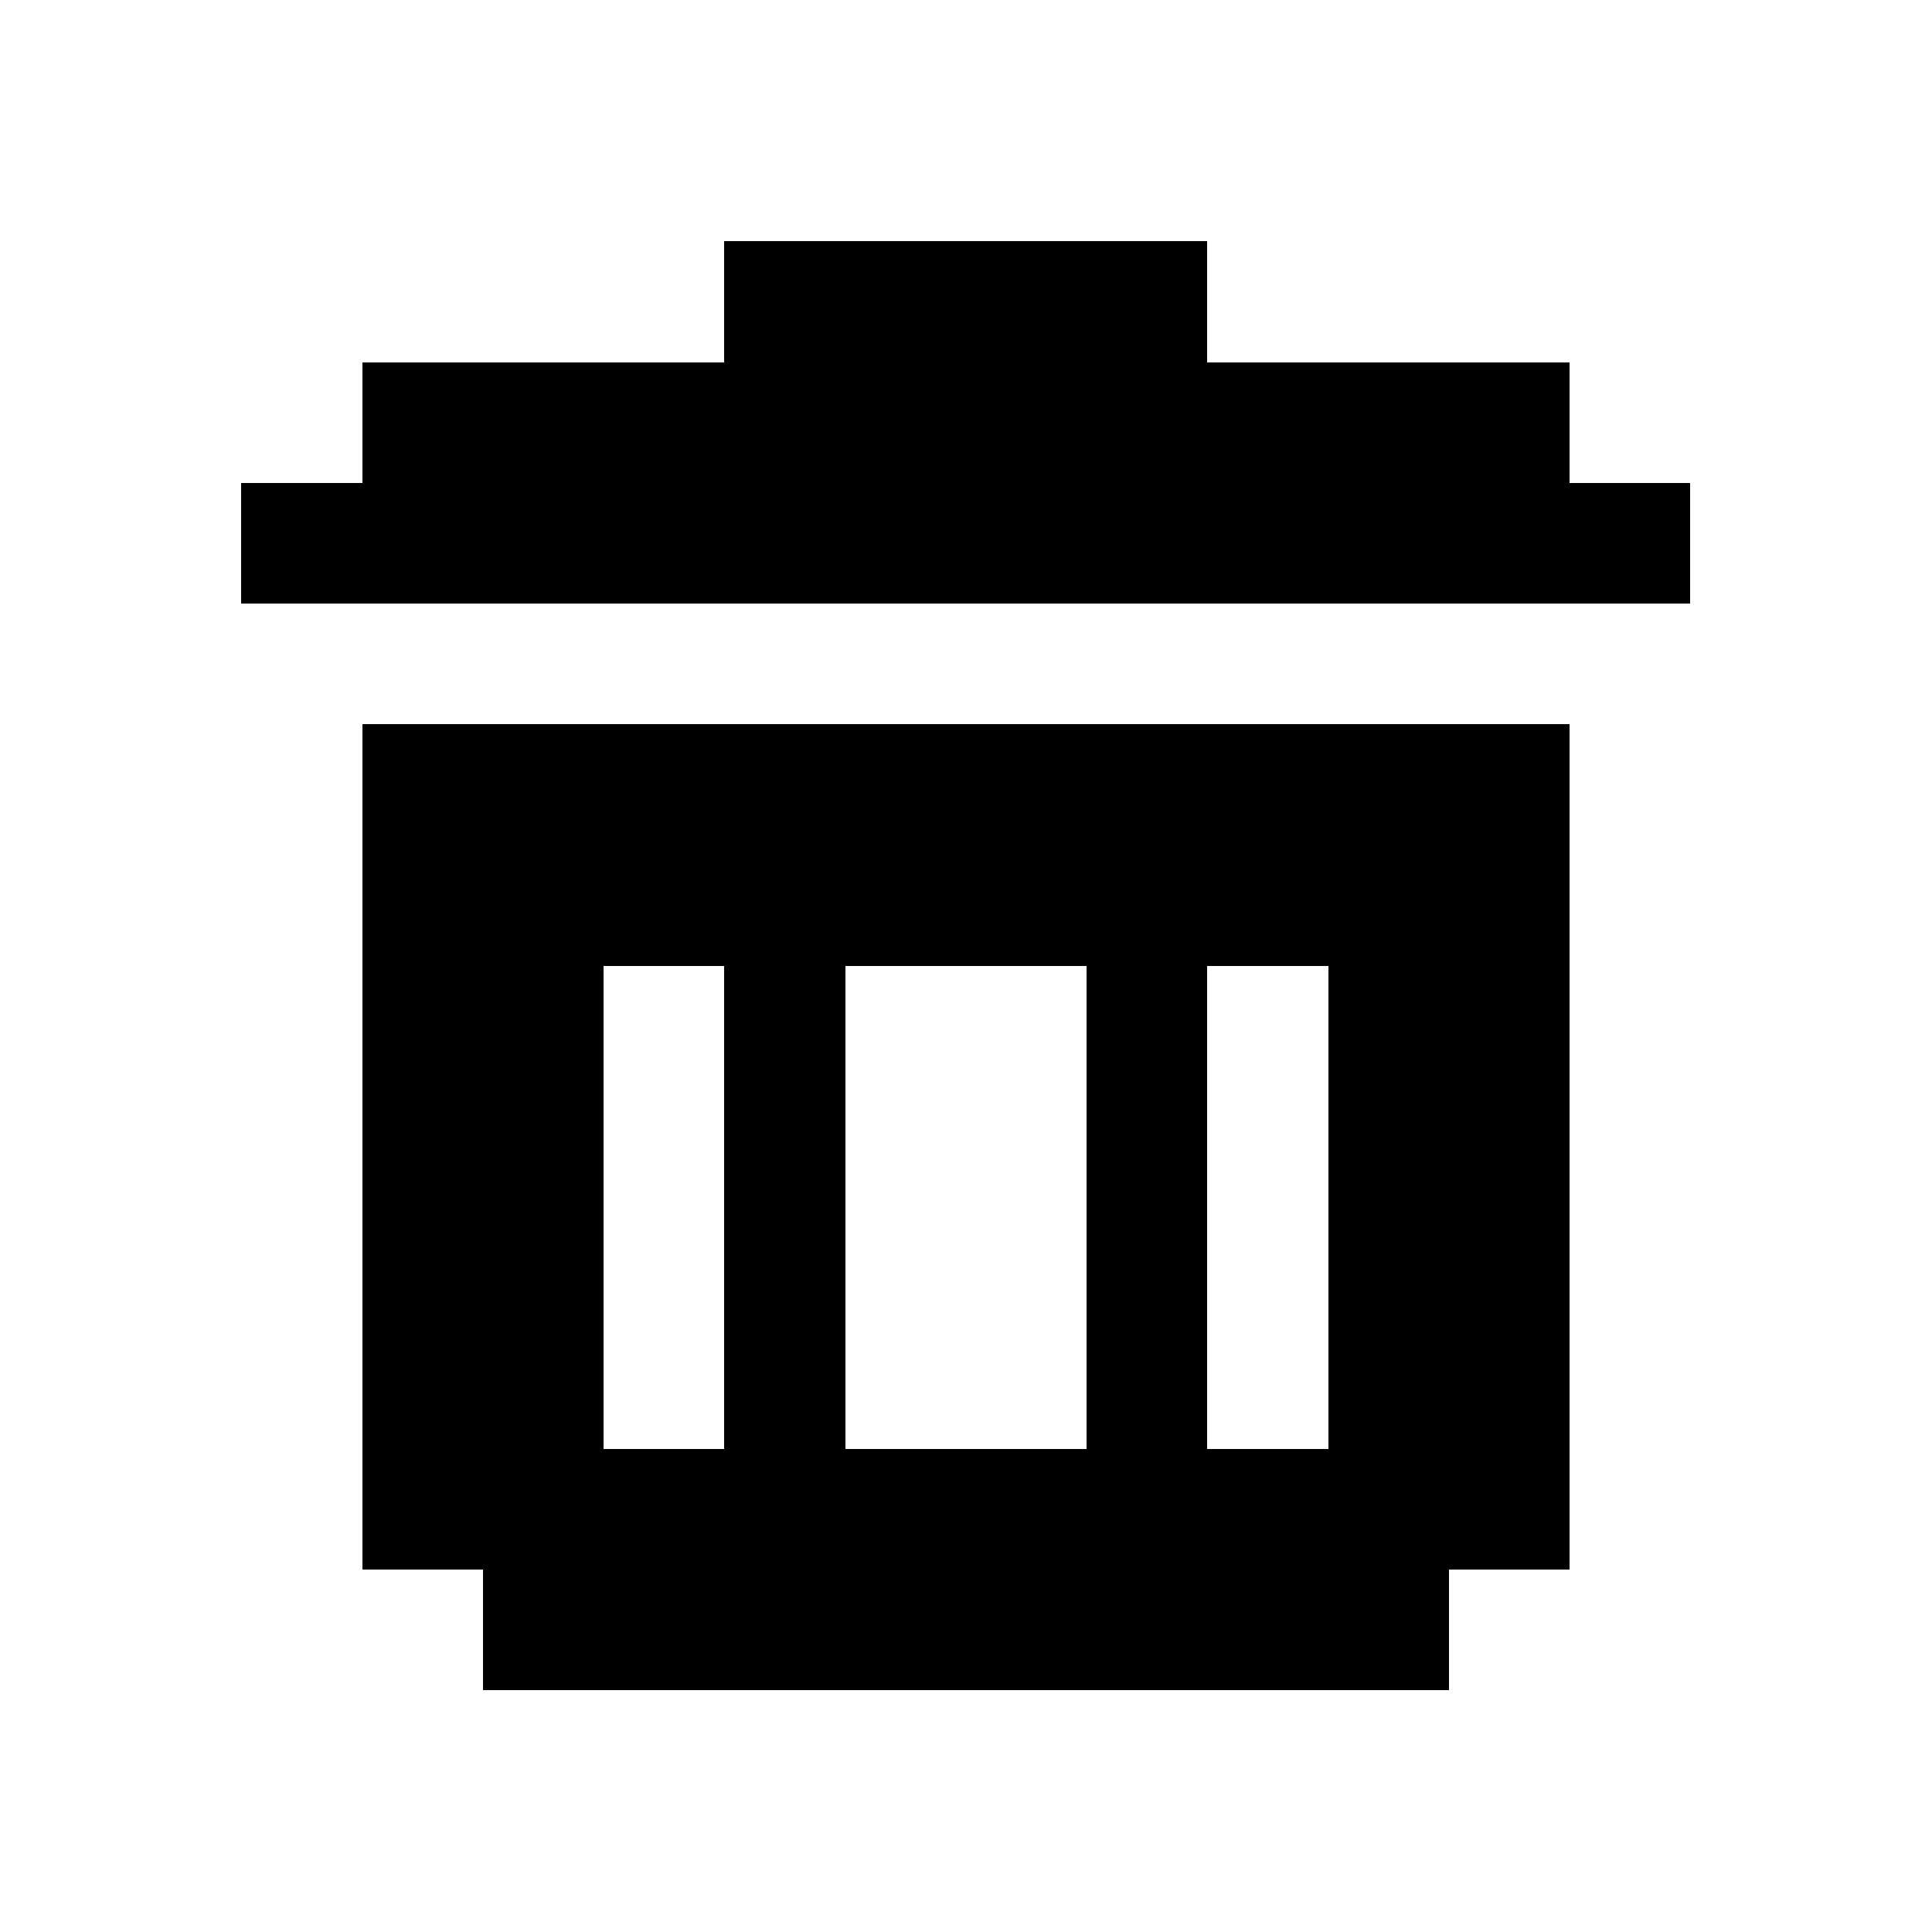
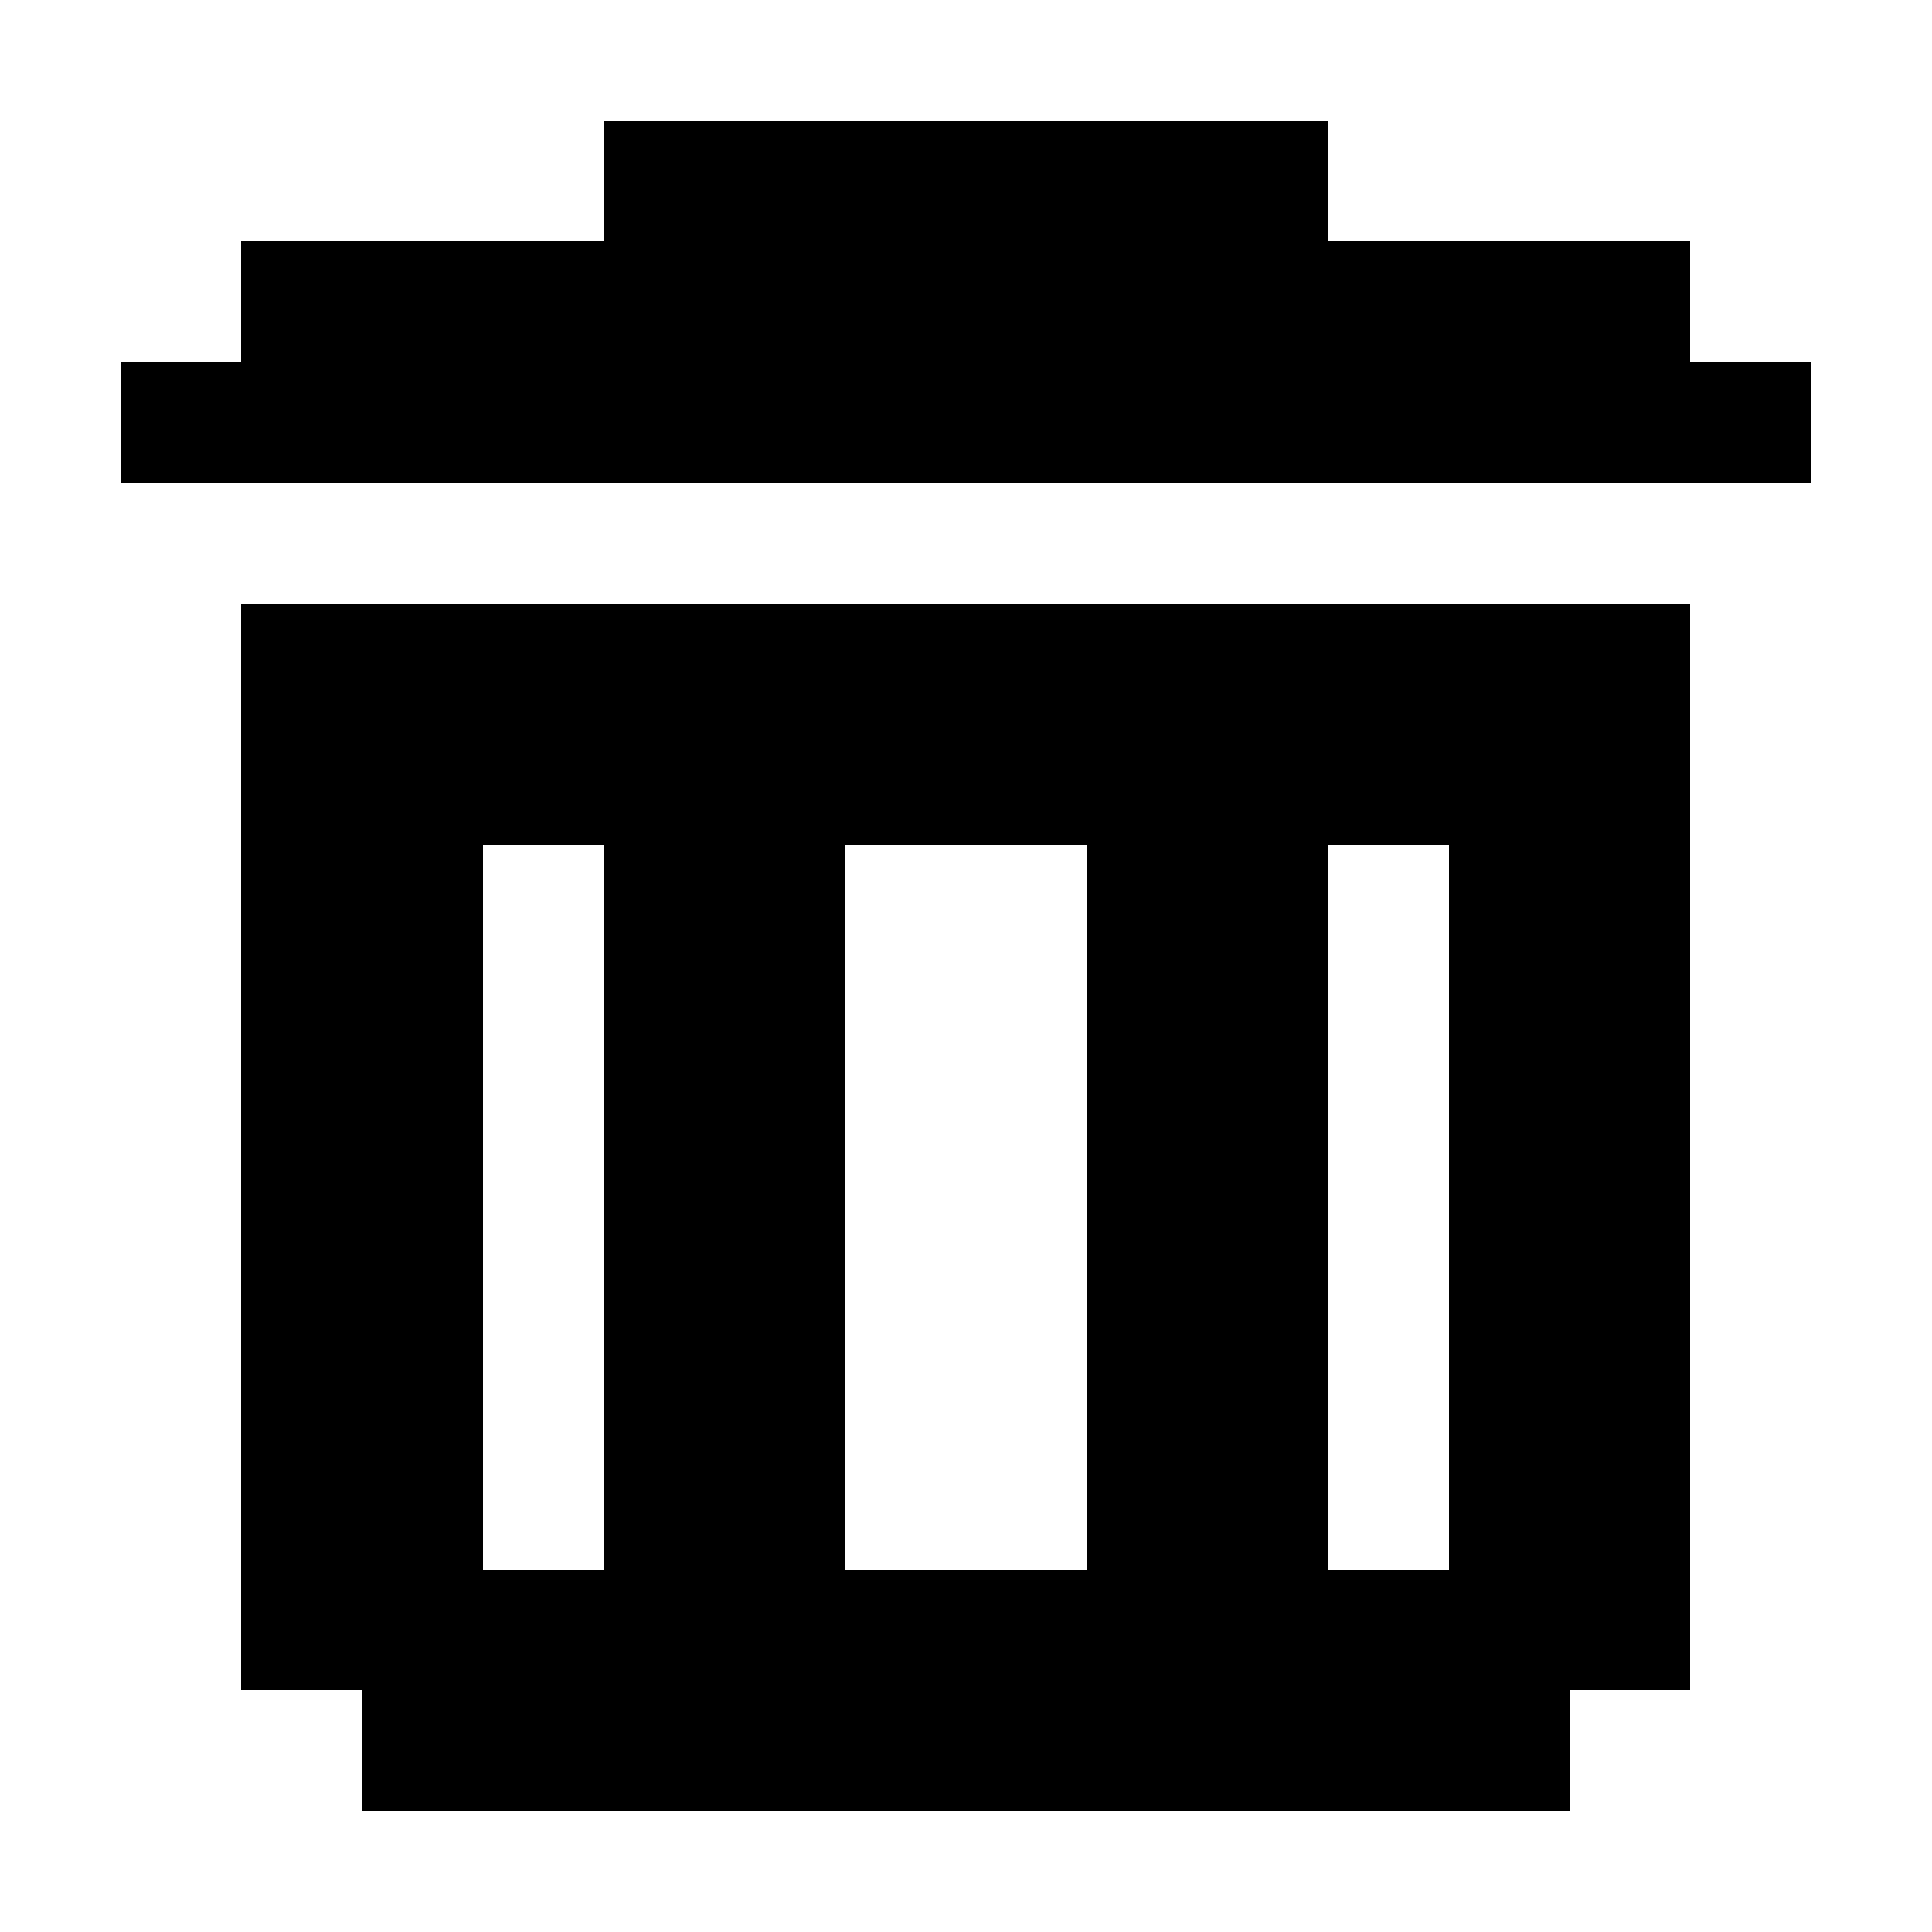
<svg xmlns="http://www.w3.org/2000/svg" version="1.1" width="16" height="16" shape-rendering="crispEdges">
+   <rect x="5" y="1" width="1" height="1" fill="#000000" />
+   <rect x="6" y="1" width="1" height="1" fill="#000000" />
+   <rect x="7" y="1" width="1" height="1" fill="#000000" />
+   <rect x="8" y="1" width="1" height="1" fill="#000000" />
+   <rect x="9" y="1" width="1" height="1" fill="#000000" />
+   <rect x="10" y="1" width="1" height="1" fill="#000000" />
+   <rect x="2" y="2" width="1" height="1" fill="#000000" />
+   <rect x="3" y="2" width="1" height="1" fill="#000000" />
+   <rect x="4" y="2" width="1" height="1" fill="#000000" />
+   <rect x="5" y="2" width="1" height="1" fill="#000000" />
  <rect x="6" y="2" width="1" height="1" fill="#000000" />
  <rect x="7" y="2" width="1" height="1" fill="#000000" />
  <rect x="8" y="2" width="1" height="1" fill="#000000" />
  <rect x="9" y="2" width="1" height="1" fill="#000000" />
+   <rect x="10" y="2" width="1" height="1" fill="#000000" />
+   <rect x="11" y="2" width="1" height="1" fill="#000000" />
+   <rect x="12" y="2" width="1" height="1" fill="#000000" />
+   <rect x="13" y="2" width="1" height="1" fill="#000000" />
+   <rect x="1" y="3" width="1" height="1" fill="#000000" />
+   <rect x="2" y="3" width="1" height="1" fill="#000000" />
  <rect x="3" y="3" width="1" height="1" fill="#000000" />
  <rect x="4" y="3" width="1" height="1" fill="#000000" />
  <rect x="5" y="3" width="1" height="1" fill="#000000" />
  <rect x="6" y="3" width="1" height="1" fill="#000000" />
  <rect x="7" y="3" width="1" height="1" fill="#000000" />
  <rect x="8" y="3" width="1" height="1" fill="#000000" />
  <rect x="9" y="3" width="1" height="1" fill="#000000" />
  <rect x="10" y="3" width="1" height="1" fill="#000000" />
  <rect x="11" y="3" width="1" height="1" fill="#000000" />
  <rect x="12" y="3" width="1" height="1" fill="#000000" />
-   <rect x="2" y="4" width="1" height="1" fill="#000000" />
-   <rect x="3" y="4" width="1" height="1" fill="#000000" />
-   <rect x="4" y="4" width="1" height="1" fill="#000000" />
-   <rect x="5" y="4" width="1" height="1" fill="#000000" />
-   <rect x="6" y="4" width="1" height="1" fill="#000000" />
-   <rect x="7" y="4" width="1" height="1" fill="#000000" />
-   <rect x="8" y="4" width="1" height="1" fill="#000000" />
-   <rect x="9" y="4" width="1" height="1" fill="#000000" />
-   <rect x="10" y="4" width="1" height="1" fill="#000000" />
-   <rect x="11" y="4" width="1" height="1" fill="#000000" />
-   <rect x="12" y="4" width="1" height="1" fill="#000000" />
-   <rect x="13" y="4" width="1" height="1" fill="#000000" />
+   <rect x="13" y="3" width="1" height="1" fill="#000000" />
+   <rect x="14" y="3" width="1" height="1" fill="#000000" />
+   <rect x="2" y="5" width="1" height="1" fill="#000000" />
+   <rect x="3" y="5" width="1" height="1" fill="#000000" />
+   <rect x="4" y="5" width="1" height="1" fill="#000000" />
+   <rect x="5" y="5" width="1" height="1" fill="#000000" />
+   <rect x="6" y="5" width="1" height="1" fill="#000000" />
+   <rect x="7" y="5" width="1" height="1" fill="#000000" />
+   <rect x="8" y="5" width="1" height="1" fill="#000000" />
+   <rect x="9" y="5" width="1" height="1" fill="#000000" />
+   <rect x="10" y="5" width="1" height="1" fill="#000000" />
+   <rect x="11" y="5" width="1" height="1" fill="#000000" />
+   <rect x="12" y="5" width="1" height="1" fill="#000000" />
+   <rect x="13" y="5" width="1" height="1" fill="#000000" />
+   <rect x="2" y="6" width="1" height="1" fill="#000000" />
  <rect x="3" y="6" width="1" height="1" fill="#000000" />
  <rect x="4" y="6" width="1" height="1" fill="#000000" />
  <rect x="5" y="6" width="1" height="1" fill="#000000" />
  <rect x="6" y="6" width="1" height="1" fill="#000000" />
  <rect x="7" y="6" width="1" height="1" fill="#000000" />
  <rect x="8" y="6" width="1" height="1" fill="#000000" />
  <rect x="9" y="6" width="1" height="1" fill="#000000" />
  <rect x="10" y="6" width="1" height="1" fill="#000000" />
  <rect x="11" y="6" width="1" height="1" fill="#000000" />
  <rect x="12" y="6" width="1" height="1" fill="#000000" />
+   <rect x="13" y="6" width="1" height="1" fill="#000000" />
+   <rect x="2" y="7" width="1" height="1" fill="#000000" />
  <rect x="3" y="7" width="1" height="1" fill="#000000" />
-   <rect x="4" y="7" width="1" height="1" fill="#000000" />
  <rect x="5" y="7" width="1" height="1" fill="#000000" />
  <rect x="6" y="7" width="1" height="1" fill="#000000" />
-   <rect x="7" y="7" width="1" height="1" fill="#000000" />
-   <rect x="8" y="7" width="1" height="1" fill="#000000" />
  <rect x="9" y="7" width="1" height="1" fill="#000000" />
  <rect x="10" y="7" width="1" height="1" fill="#000000" />
-   <rect x="11" y="7" width="1" height="1" fill="#000000" />
  <rect x="12" y="7" width="1" height="1" fill="#000000" />
+   <rect x="13" y="7" width="1" height="1" fill="#000000" />
+   <rect x="2" y="8" width="1" height="1" fill="#000000" />
  <rect x="3" y="8" width="1" height="1" fill="#000000" />
-   <rect x="4" y="8" width="1" height="1" fill="#000000" />
+   <rect x="5" y="8" width="1" height="1" fill="#000000" />
  <rect x="6" y="8" width="1" height="1" fill="#000000" />
  <rect x="9" y="8" width="1" height="1" fill="#000000" />
-   <rect x="11" y="8" width="1" height="1" fill="#000000" />
+   <rect x="10" y="8" width="1" height="1" fill="#000000" />
  <rect x="12" y="8" width="1" height="1" fill="#000000" />
+   <rect x="13" y="8" width="1" height="1" fill="#000000" />
+   <rect x="2" y="9" width="1" height="1" fill="#000000" />
  <rect x="3" y="9" width="1" height="1" fill="#000000" />
-   <rect x="4" y="9" width="1" height="1" fill="#000000" />
+   <rect x="5" y="9" width="1" height="1" fill="#000000" />
  <rect x="6" y="9" width="1" height="1" fill="#000000" />
  <rect x="9" y="9" width="1" height="1" fill="#000000" />
-   <rect x="11" y="9" width="1" height="1" fill="#000000" />
+   <rect x="10" y="9" width="1" height="1" fill="#000000" />
  <rect x="12" y="9" width="1" height="1" fill="#000000" />
+   <rect x="13" y="9" width="1" height="1" fill="#000000" />
+   <rect x="2" y="10" width="1" height="1" fill="#000000" />
  <rect x="3" y="10" width="1" height="1" fill="#000000" />
-   <rect x="4" y="10" width="1" height="1" fill="#000000" />
+   <rect x="5" y="10" width="1" height="1" fill="#000000" />
  <rect x="6" y="10" width="1" height="1" fill="#000000" />
  <rect x="9" y="10" width="1" height="1" fill="#000000" />
-   <rect x="11" y="10" width="1" height="1" fill="#000000" />
+   <rect x="10" y="10" width="1" height="1" fill="#000000" />
  <rect x="12" y="10" width="1" height="1" fill="#000000" />
+   <rect x="13" y="10" width="1" height="1" fill="#000000" />
+   <rect x="2" y="11" width="1" height="1" fill="#000000" />
  <rect x="3" y="11" width="1" height="1" fill="#000000" />
-   <rect x="4" y="11" width="1" height="1" fill="#000000" />
+   <rect x="5" y="11" width="1" height="1" fill="#000000" />
  <rect x="6" y="11" width="1" height="1" fill="#000000" />
  <rect x="9" y="11" width="1" height="1" fill="#000000" />
-   <rect x="11" y="11" width="1" height="1" fill="#000000" />
+   <rect x="10" y="11" width="1" height="1" fill="#000000" />
  <rect x="12" y="11" width="1" height="1" fill="#000000" />
+   <rect x="13" y="11" width="1" height="1" fill="#000000" />
+   <rect x="2" y="12" width="1" height="1" fill="#000000" />
  <rect x="3" y="12" width="1" height="1" fill="#000000" />
-   <rect x="4" y="12" width="1" height="1" fill="#000000" />
  <rect x="5" y="12" width="1" height="1" fill="#000000" />
  <rect x="6" y="12" width="1" height="1" fill="#000000" />
-   <rect x="7" y="12" width="1" height="1" fill="#000000" />
-   <rect x="8" y="12" width="1" height="1" fill="#000000" />
  <rect x="9" y="12" width="1" height="1" fill="#000000" />
  <rect x="10" y="12" width="1" height="1" fill="#000000" />
-   <rect x="11" y="12" width="1" height="1" fill="#000000" />
  <rect x="12" y="12" width="1" height="1" fill="#000000" />
+   <rect x="13" y="12" width="1" height="1" fill="#000000" />
+   <rect x="2" y="13" width="1" height="1" fill="#000000" />
+   <rect x="3" y="13" width="1" height="1" fill="#000000" />
  <rect x="4" y="13" width="1" height="1" fill="#000000" />
  <rect x="5" y="13" width="1" height="1" fill="#000000" />
  <rect x="6" y="13" width="1" height="1" fill="#000000" />
  <rect x="7" y="13" width="1" height="1" fill="#000000" />
  <rect x="8" y="13" width="1" height="1" fill="#000000" />
  <rect x="9" y="13" width="1" height="1" fill="#000000" />
  <rect x="10" y="13" width="1" height="1" fill="#000000" />
  <rect x="11" y="13" width="1" height="1" fill="#000000" />
+   <rect x="12" y="13" width="1" height="1" fill="#000000" />
+   <rect x="13" y="13" width="1" height="1" fill="#000000" />
+   <rect x="3" y="14" width="1" height="1" fill="#000000" />
+   <rect x="4" y="14" width="1" height="1" fill="#000000" />
+   <rect x="5" y="14" width="1" height="1" fill="#000000" />
+   <rect x="6" y="14" width="1" height="1" fill="#000000" />
+   <rect x="7" y="14" width="1" height="1" fill="#000000" />
+   <rect x="8" y="14" width="1" height="1" fill="#000000" />
+   <rect x="9" y="14" width="1" height="1" fill="#000000" />
+   <rect x="10" y="14" width="1" height="1" fill="#000000" />
+   <rect x="11" y="14" width="1" height="1" fill="#000000" />
+   <rect x="12" y="14" width="1" height="1" fill="#000000" />
</svg>
